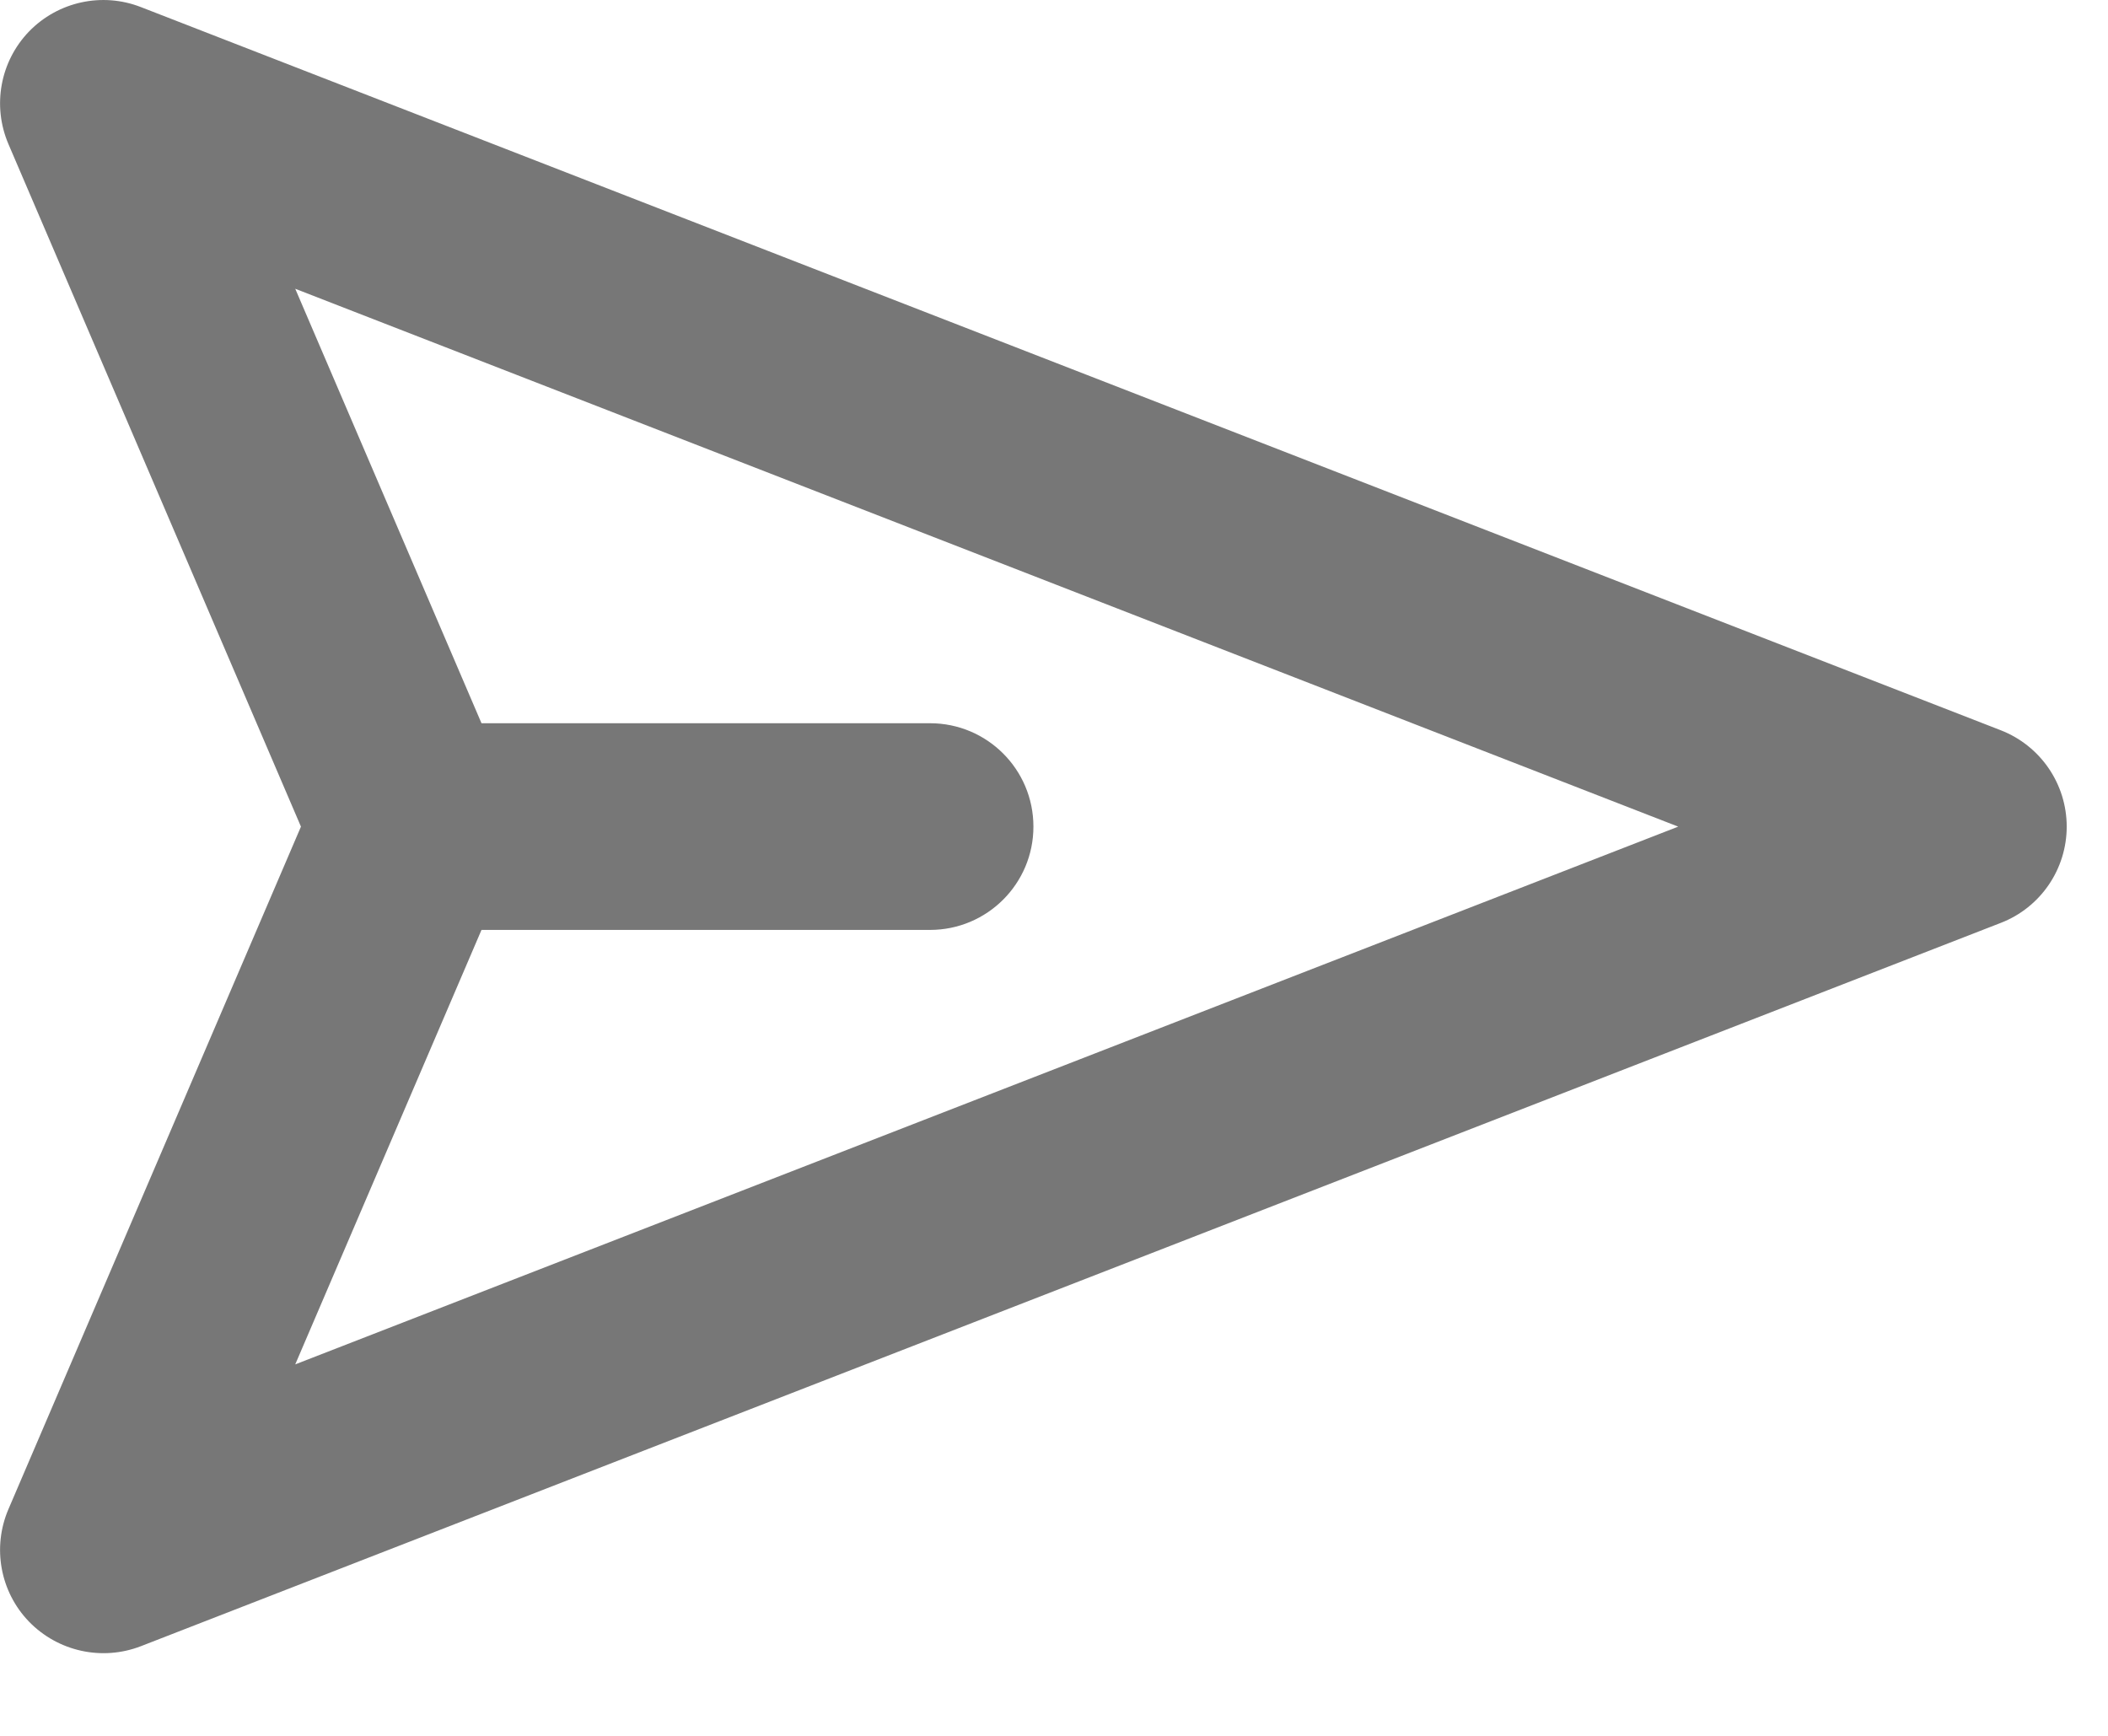
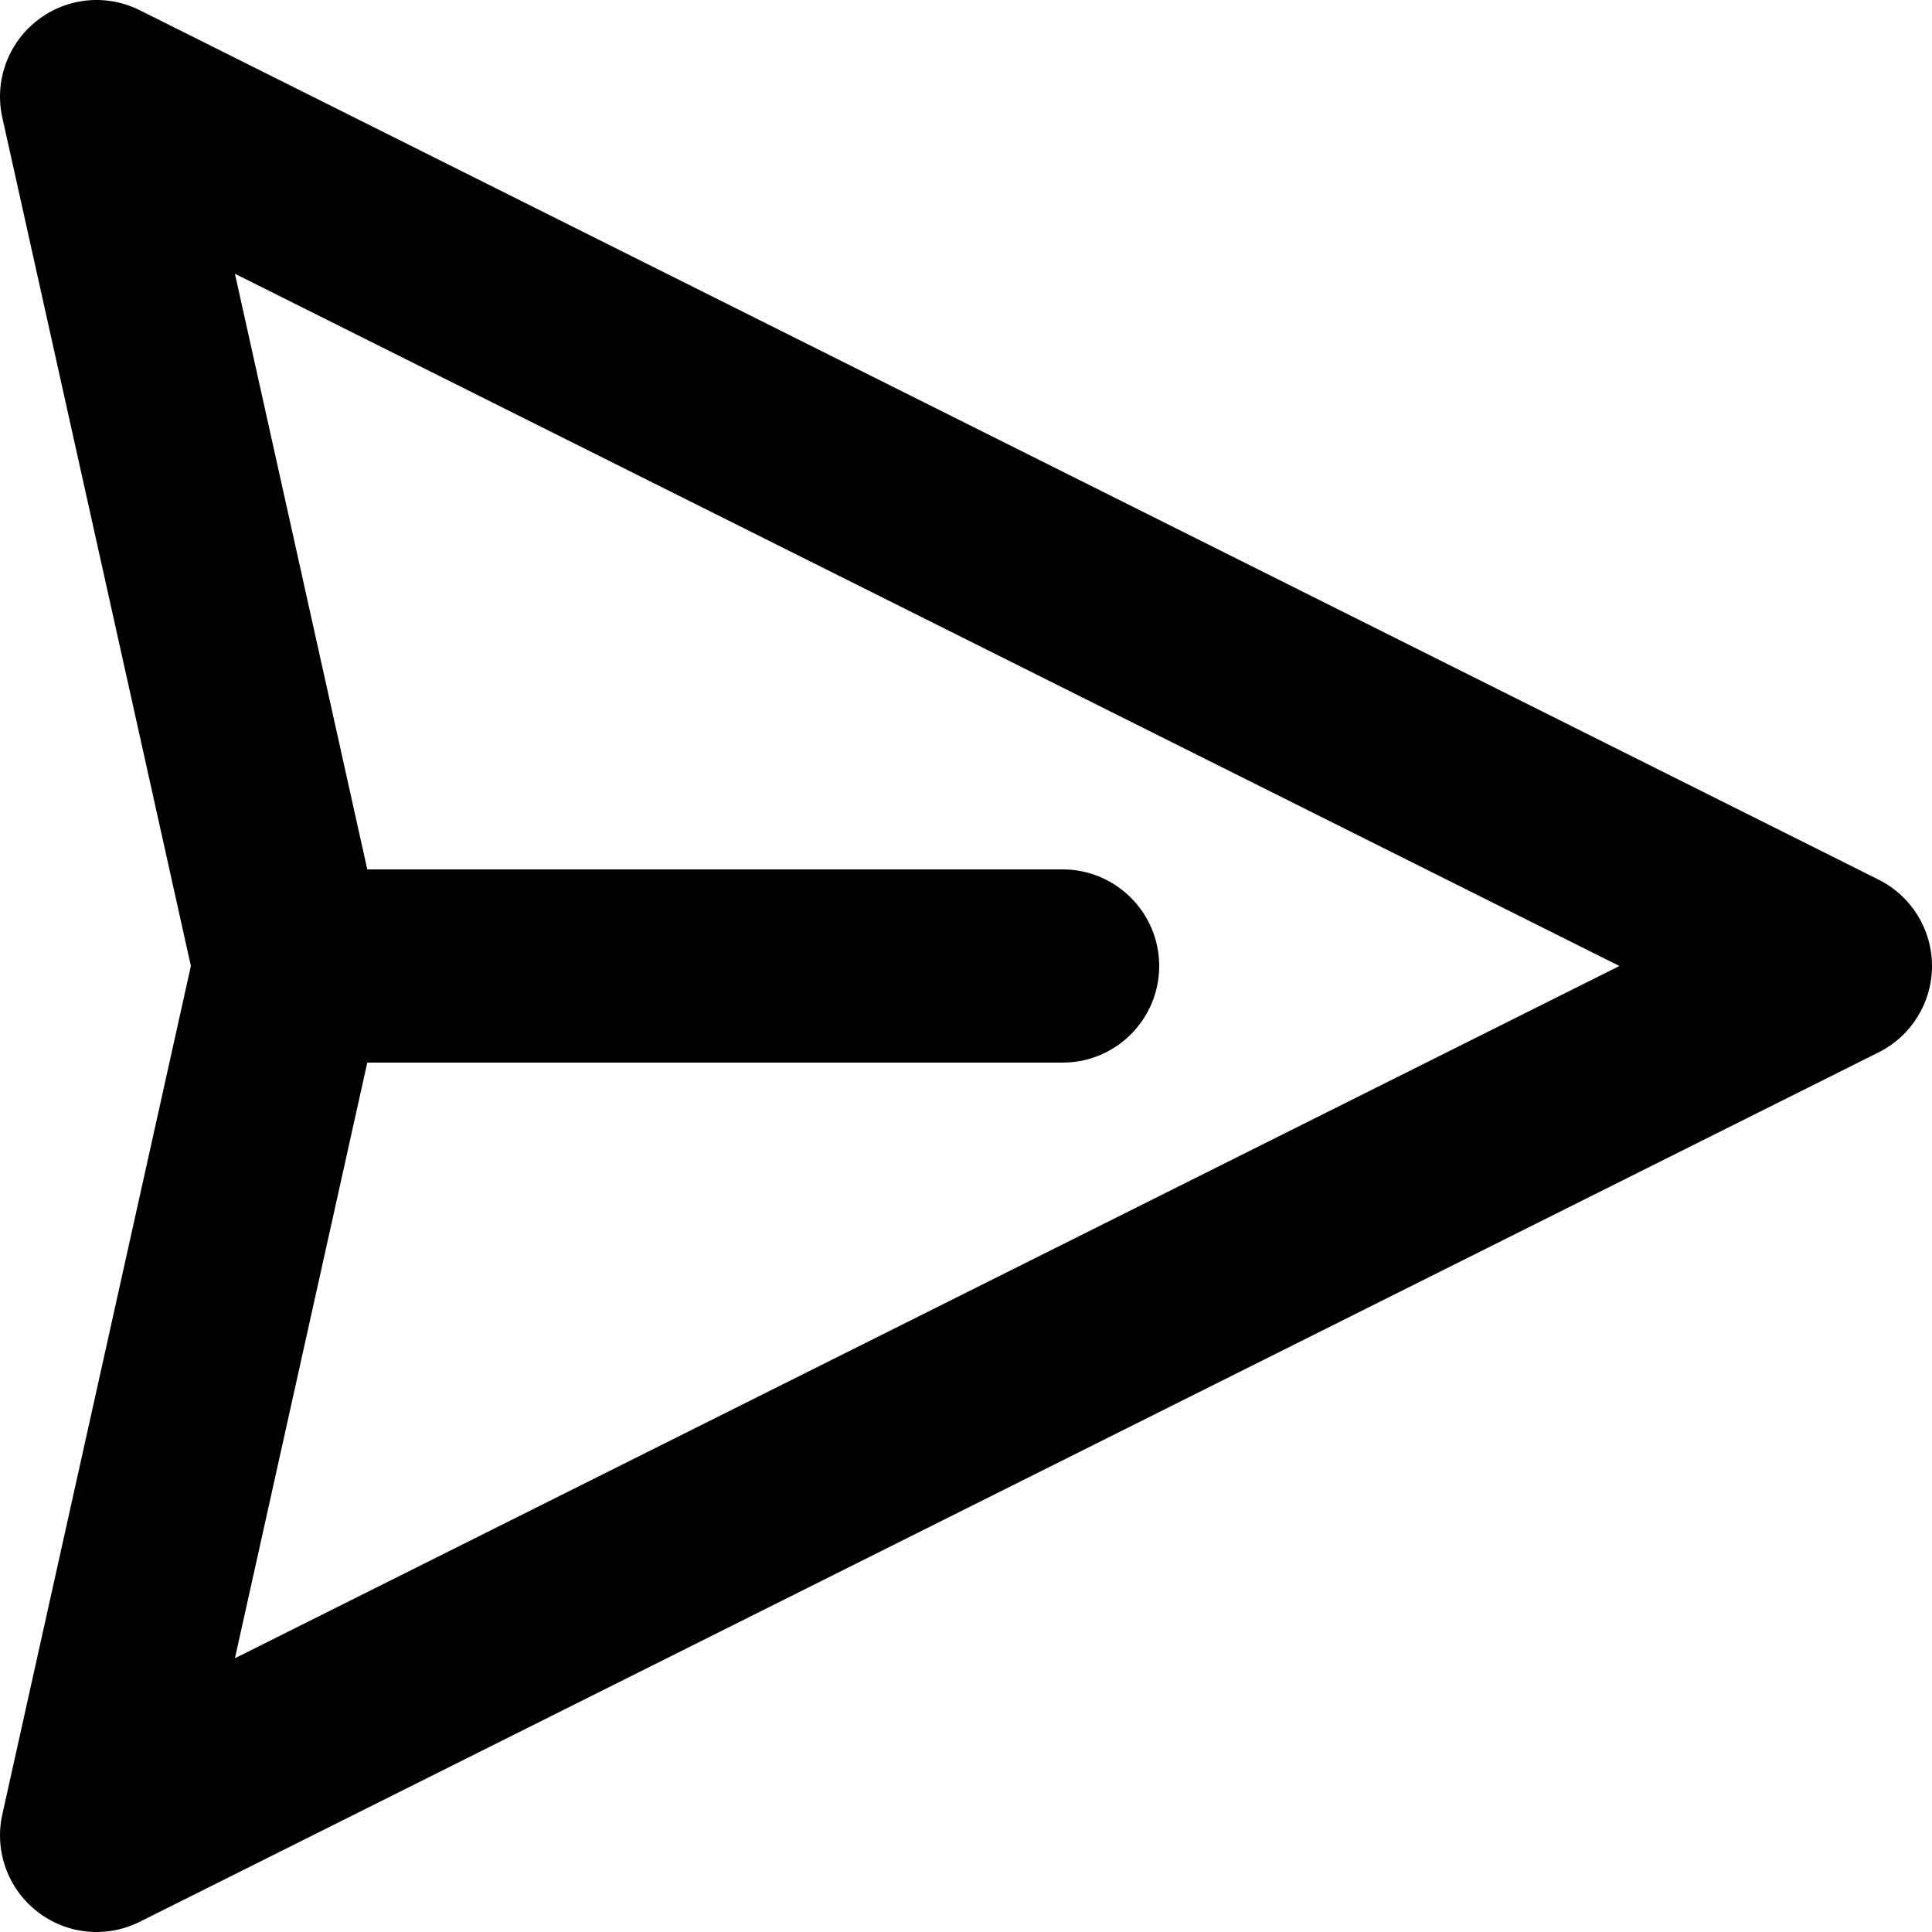
- <svg xmlns="http://www.w3.org/2000/svg" width="17" height="14" viewBox="0 0 17 14" fill="none">
-   <path fill-rule="evenodd" clip-rule="evenodd" d="M16.667 6.667C16.667 7.01 16.456 7.319 16.136 7.443L1.136 13.277C0.823 13.398 0.468 13.32 0.234 13.079C0.001 12.838 -0.064 12.48 0.068 12.172L2.427 6.667L0.068 1.162C-0.064 0.853 0.001 0.496 0.234 0.254C0.468 0.013 0.823 -0.065 1.136 0.057L16.136 5.89C16.456 6.015 16.667 6.323 16.667 6.667ZM3.883 7.5L2.381 11.004L13.534 6.667L2.381 2.329L3.883 5.833H7.5C7.961 5.833 8.334 6.206 8.334 6.667C8.334 7.127 7.961 7.5 7.5 7.5H3.883Z" fill="#777777" />
+ <svg xmlns="http://www.w3.org/2000/svg" width="20" height="20" viewBox="0 0 20 20" fill="none">
+   <path fill-rule="evenodd" clip-rule="evenodd" d="M20 10C20 10.379 19.786 10.725 19.447 10.894L1.447 19.894C1.102 20.067 0.689 20.026 0.385 19.788C0.081 19.551 -0.06 19.16 0.024 18.783L1.976 10L0.024 1.217C-0.06 0.84 0.081 0.449 0.385 0.212C0.689 -0.026 1.102 -0.067 1.447 0.106L19.447 9.106C19.786 9.275 20 9.621 20 10ZM3.802 11L2.432 17.166L16.764 10L2.432 2.834L3.802 9L11 9C11.552 9 12 9.448 12 10C12 10.552 11.552 11 11 11L3.802 11Z" fill="currentColor" />
</svg>
